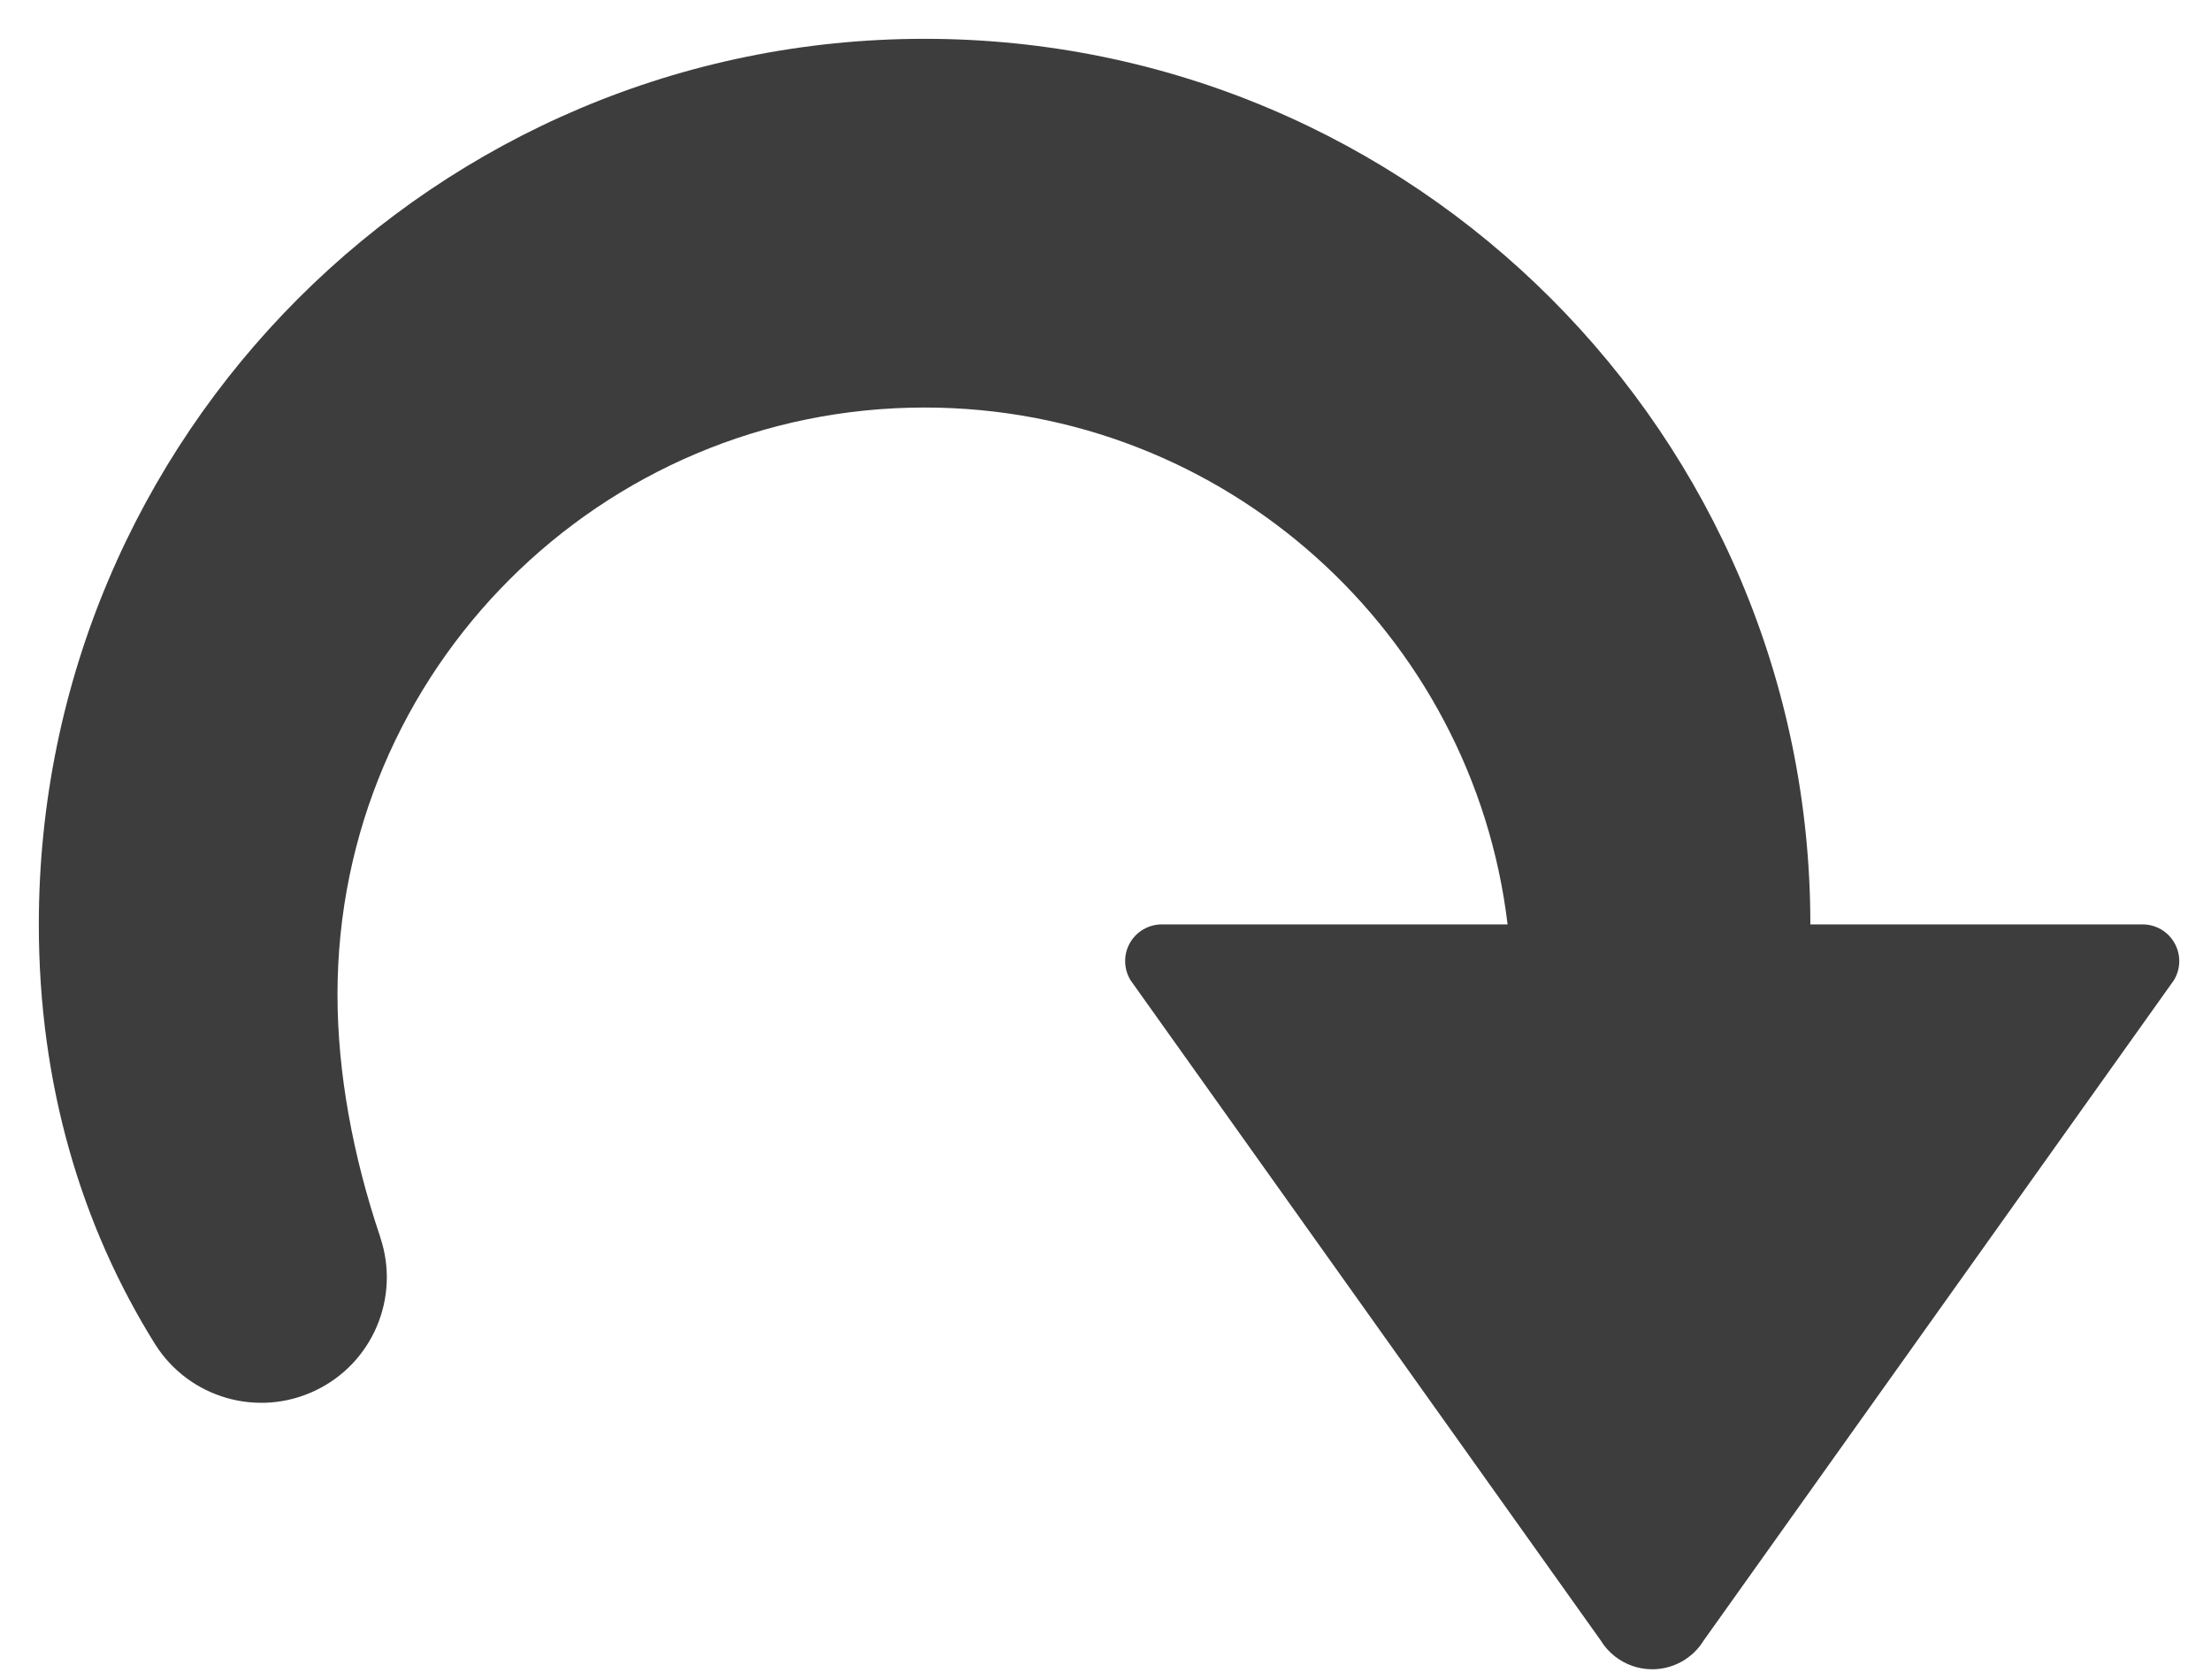
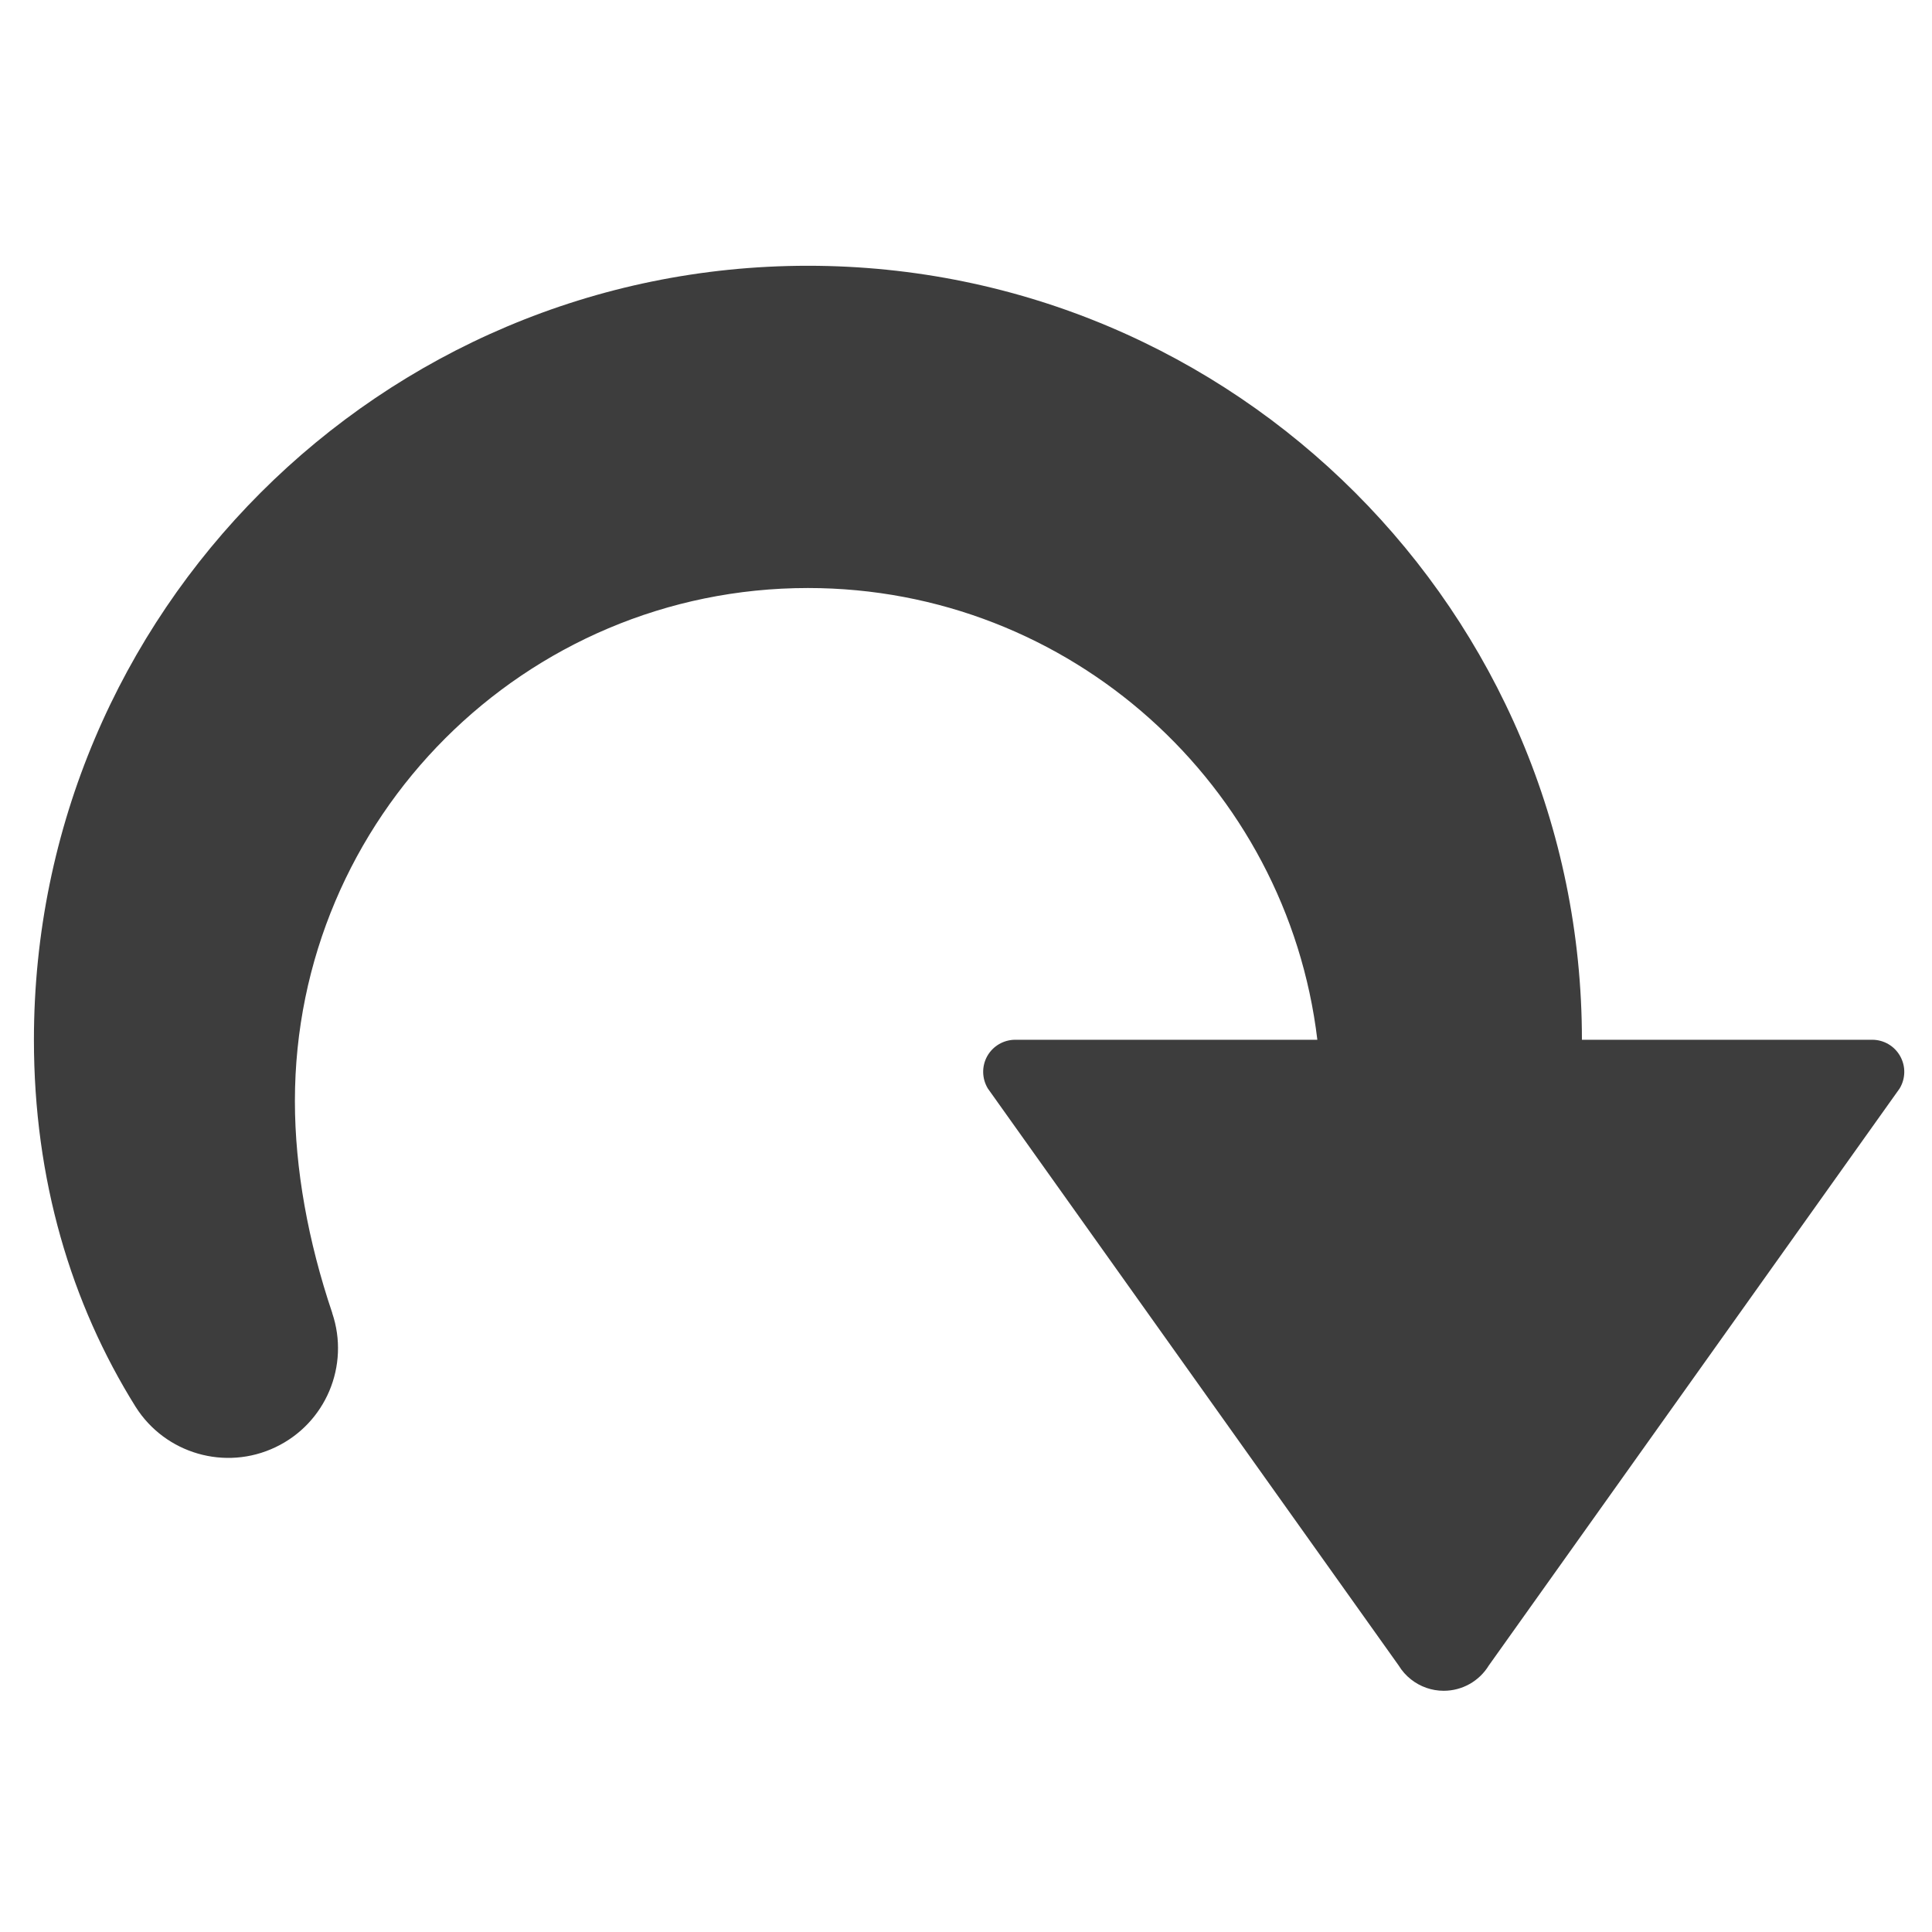
- <svg xmlns="http://www.w3.org/2000/svg" width="100%" height="100%" viewBox="0 0 25 19" version="1.1" xml:space="preserve" style="fill-rule:evenodd;clip-rule:evenodd;stroke-linejoin:round;stroke-miterlimit:2;">
+ <svg xmlns="http://www.w3.org/2000/svg" width="32px" height="32px" viewBox="0 0 25 19" version="1.1" xml:space="preserve" style="fill-rule:evenodd;clip-rule:evenodd;stroke-linejoin:round;stroke-miterlimit:2;">
  <g transform="matrix(1,0,0,1,-5,-5)">
    <g id="redo" transform="matrix(-0.948347,0,0,0.948347,30.628,0.280954)">
      <path d="M7.772,24.727C7.646,24.827 7.489,24.883 7.325,24.883C7.073,24.883 6.84,24.752 6.709,24.537L1.104,16.665C1.022,16.529 1.019,16.361 1.097,16.223C1.174,16.085 1.32,16 1.478,16L5.439,16C5.439,10.171 10.171,5.439 16,5.439C21.829,5.439 26.561,10.172 26.561,16.001C26.561,17.905 26.056,19.595 25.173,21.009C24.768,21.649 23.948,21.886 23.264,21.559C22.58,21.233 22.248,20.447 22.491,19.729C22.49,19.726 22.491,19.725 22.492,19.723C22.819,18.753 23,17.763 23,16.836C23,12.972 19.863,9.836 16,9.836C12.419,9.836 9.463,12.53 9.049,16L13.171,16C13.329,16 13.475,16.085 13.553,16.223C13.63,16.361 13.627,16.529 13.545,16.665L7.94,24.537C7.895,24.611 7.838,24.675 7.772,24.727Z" style="fill:rgb(61,61,61);" />
    </g>
  </g>
</svg>
